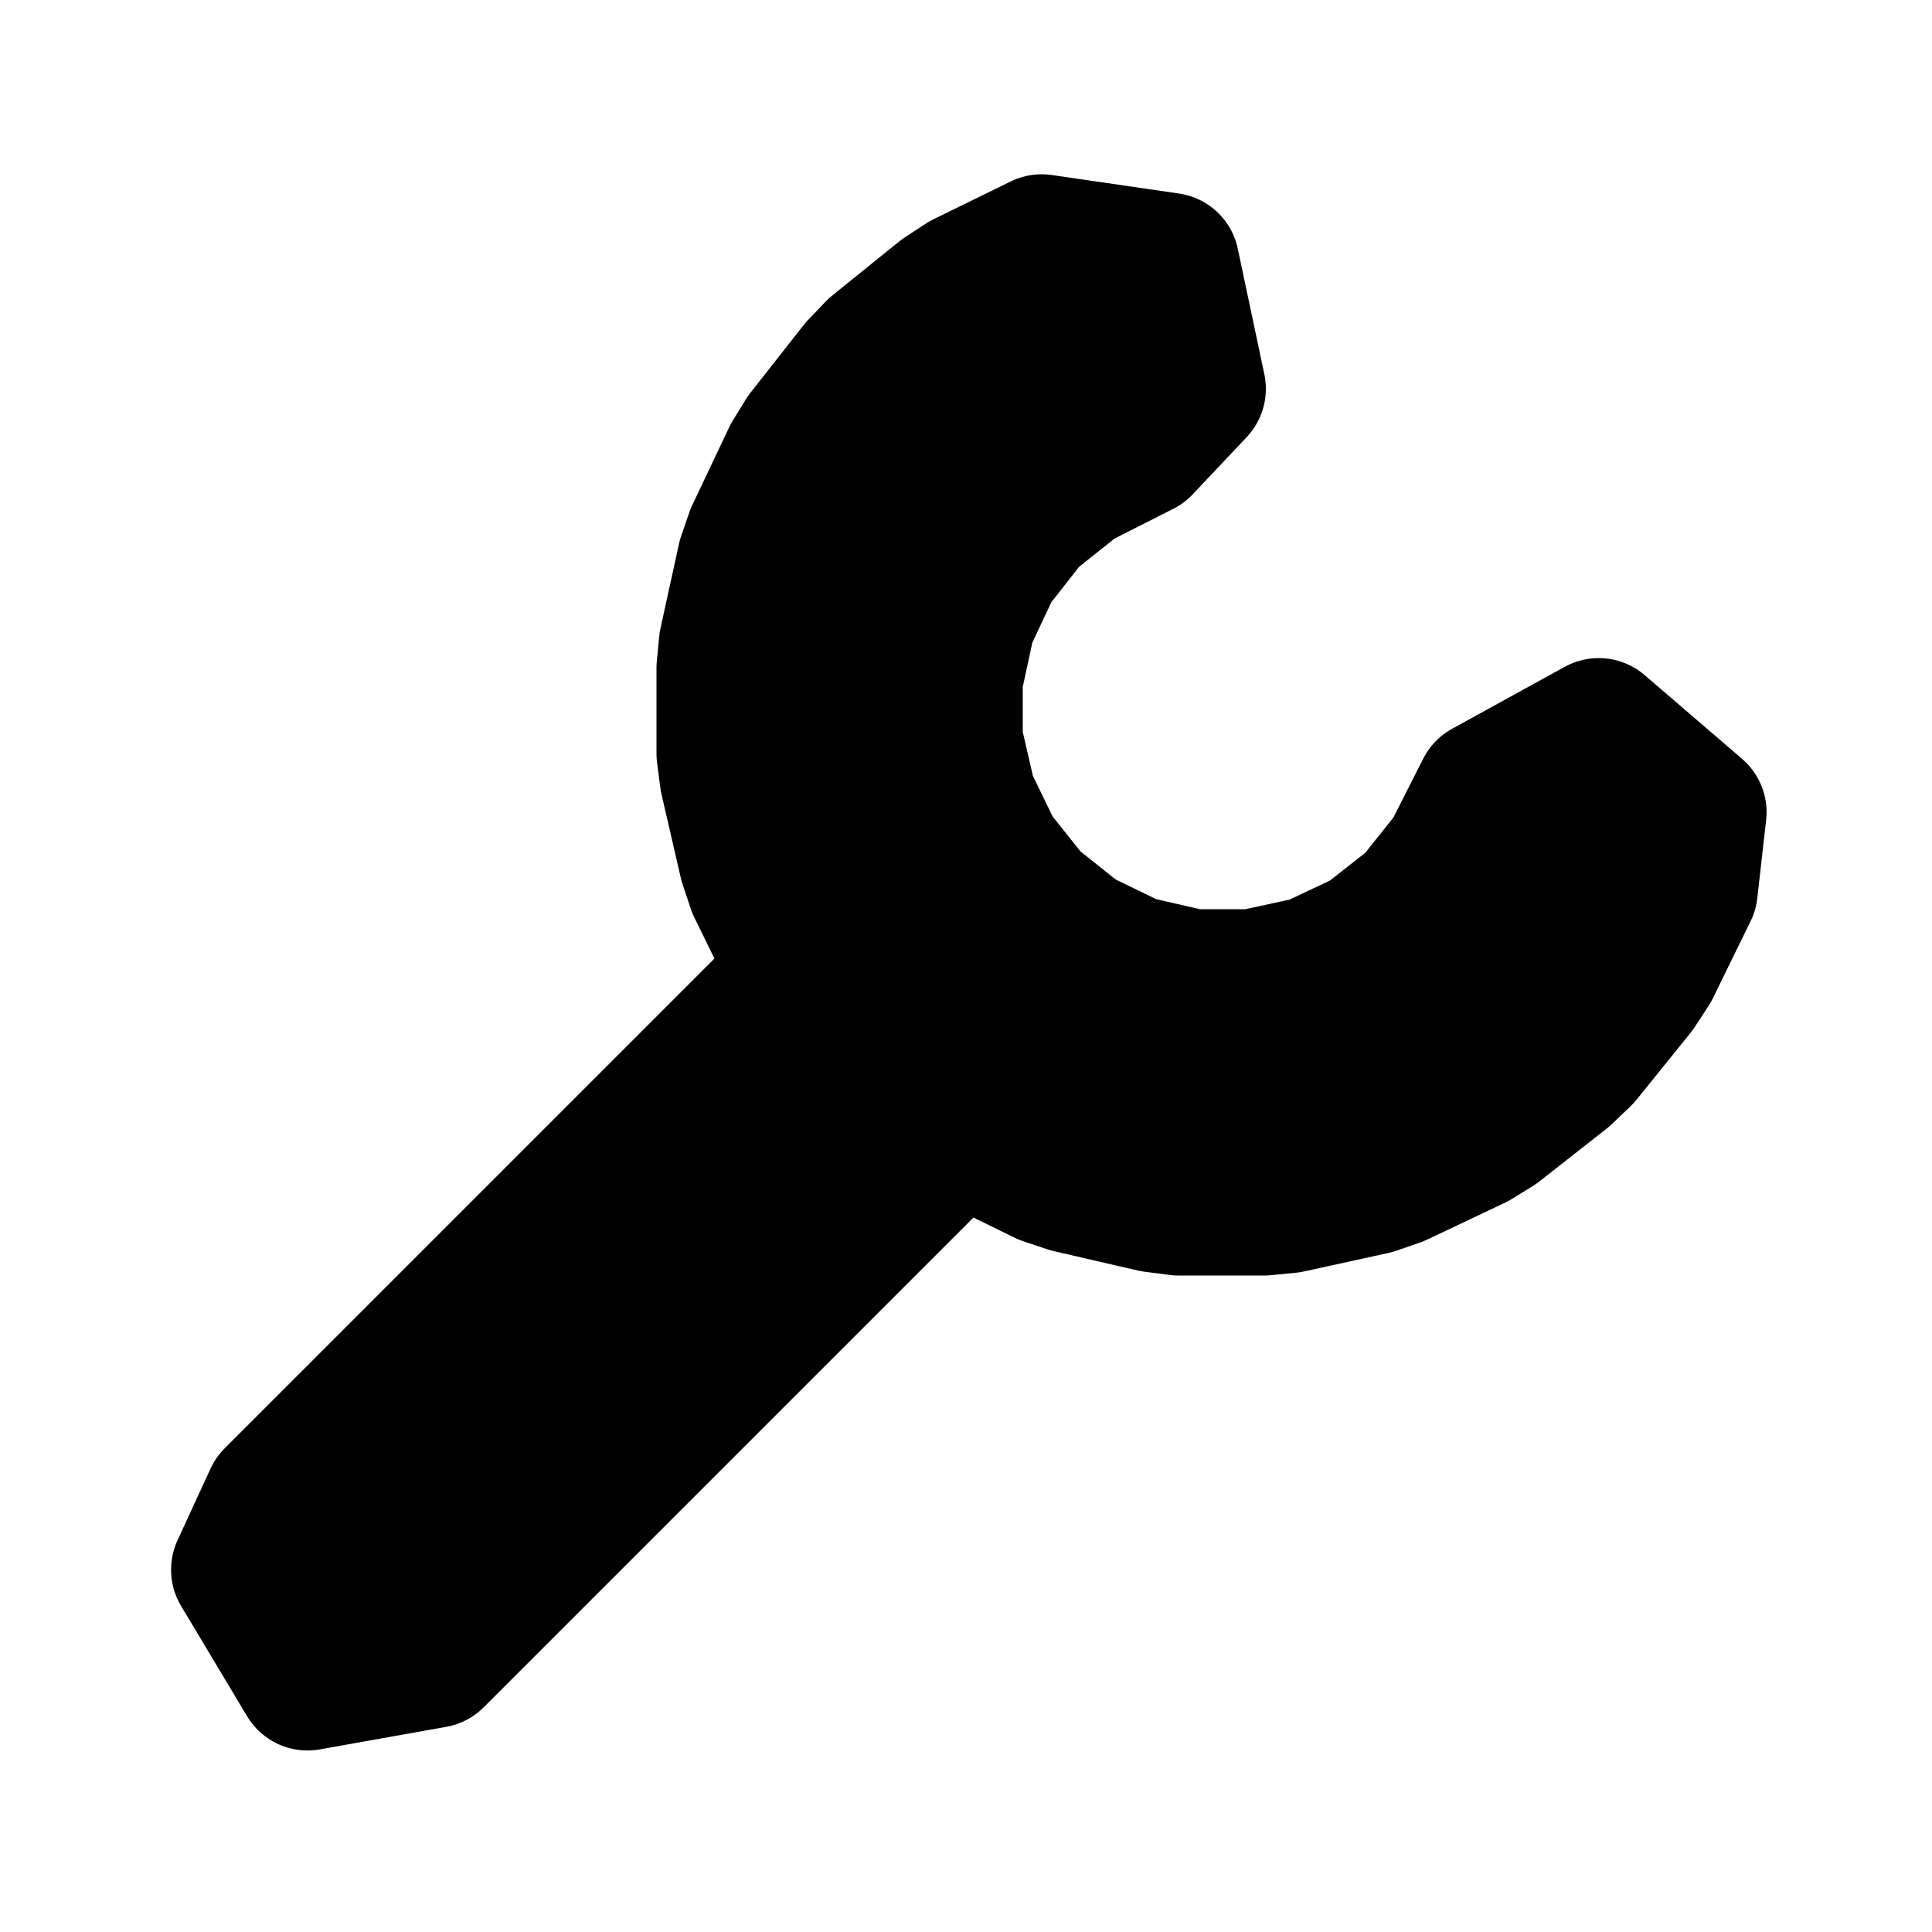
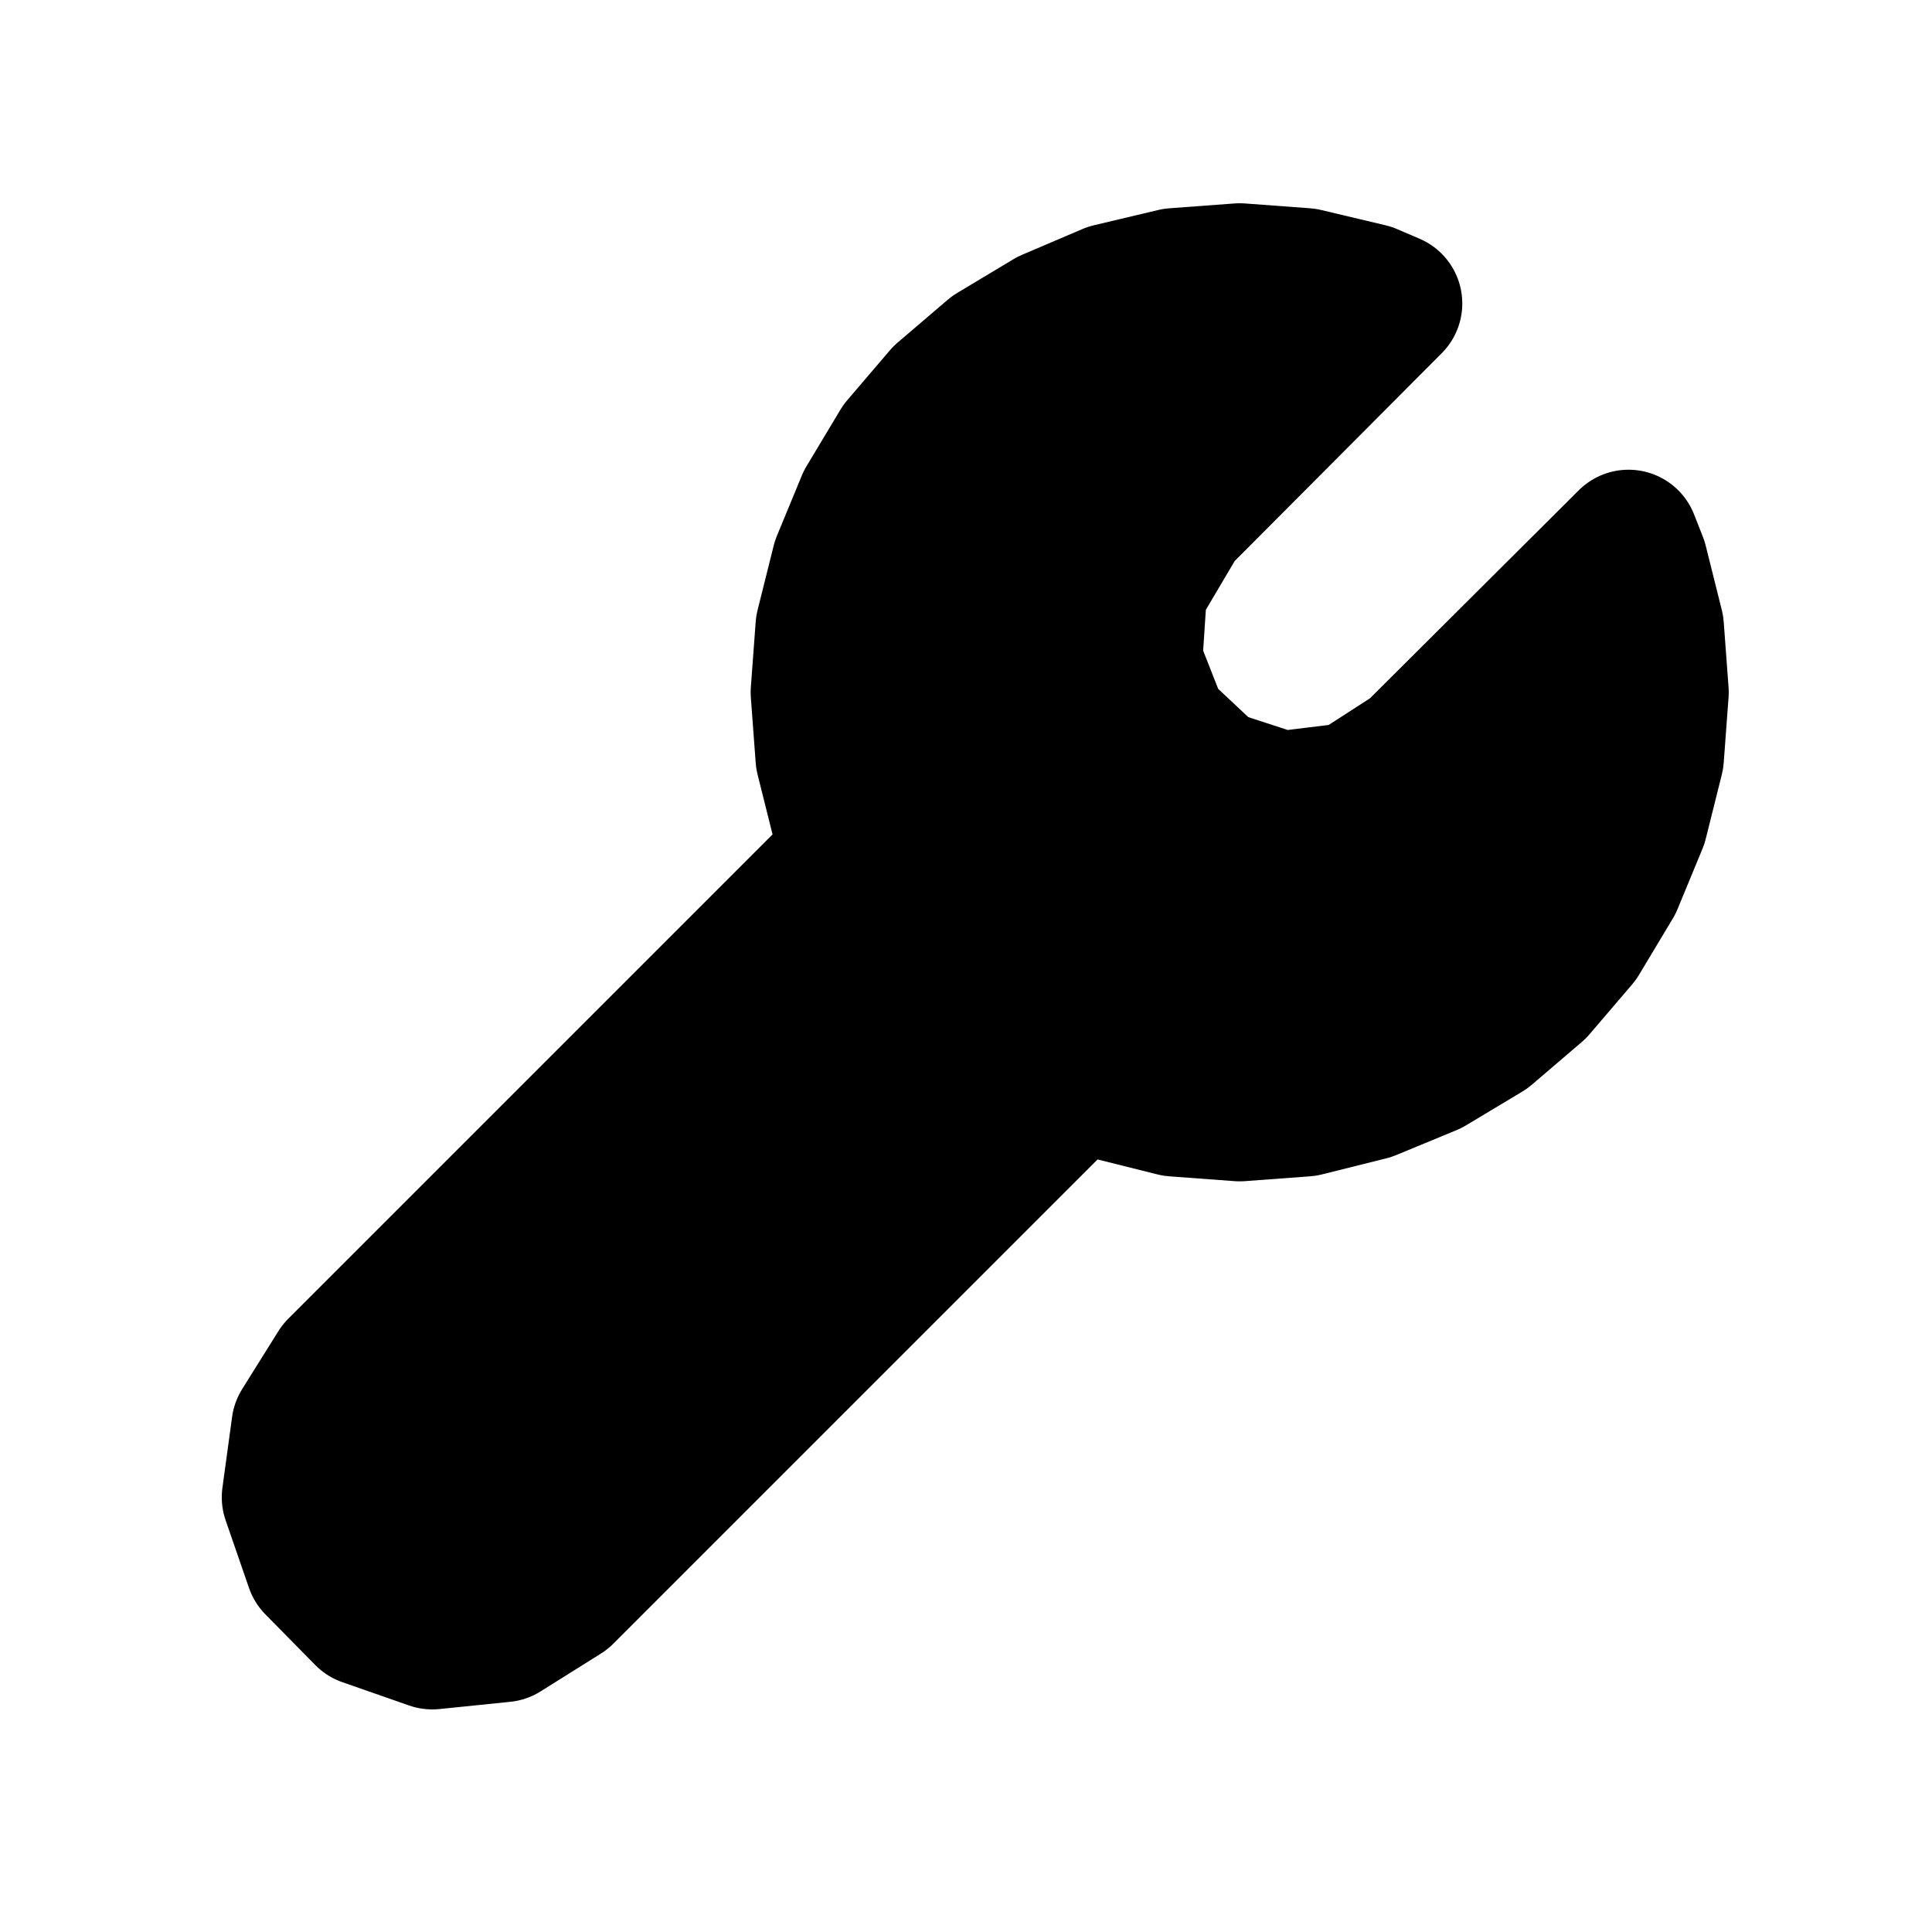
<svg xmlns="http://www.w3.org/2000/svg" width="24" height="24" viewBox="0 0 24 24" fill="currentColor" stroke="currentColor" stroke-width="1.75" stroke-linecap="round" stroke-linejoin="round" class="li li-solid">
-   <path d="M14.52 3.27L14.85 4.83L14.18 5.54L13.37 5.95L12.78 6.42L12.31 7.02L11.99 7.7L11.83 8.44L11.83 9.19L12 9.93L12.33 10.61L12.8 11.2L13.39 11.67L14.07 12L14.81 12.17L15.56 12.17L16.3 12.01L16.98 11.69L17.58 11.22L18.05 10.63L18.46 9.82L19.86 9.05L21.07 10.09L20.96 11.06L20.49 12.02L20.32 12.28L19.65 13.11L19.42 13.33L18.58 13.99L18.32 14.15L17.35 14.61L17.06 14.71L16.01 14.94L15.7 14.97L14.64 14.97L14.33 14.93L13.29 14.69L12.99 14.59L12.03 14.12L11.77 13.96L10.93 13.29L10.71 13.07L10.04 12.23L9.88 11.97L9.41 11.01L9.31 10.71L9.07 9.67L9.03 9.36L9.03 8.3L9.06 7.99L9.29 6.94L9.39 6.65L9.85 5.68L10.01 5.42L10.67 4.58L10.89 4.35L11.72 3.68L11.98 3.51L12.94 3.04Z" fill-rule="evenodd" />
-   <path d="M13.2 12.29L12.8 13.18L5.39 20.59L3.82 20.87L3 19.5L3.41 18.61L10.82 11.2L12.39 10.92Z" fill-rule="evenodd" />
+   <path d="M16.21 3.46L17.01 3.65L17.29 3.77L14.64 6.43L14.12 7.31L14.06 8.22L14.39 9.06L15.05 9.68L15.91 9.96L16.81 9.85L17.57 9.36L20.23 6.71L20.34 6.99L20.54 7.79L20.6 8.6L20.54 9.41L20.34 10.21L20.03 10.96L19.61 11.66L19.08 12.28L18.46 12.81L17.76 13.23L17.01 13.54L16.21 13.74L15.4 13.8L14.59 13.74L13.79 13.54L13.41 13.39L7 19.8L6.25 20.27L5.37 20.36L4.54 20.07L3.92 19.44L3.63 18.6L3.75 17.72L4.2 17L10.61 10.59L10.46 10.21L10.26 9.41L10.2 8.6L10.26 7.79L10.46 6.99L10.77 6.24L11.19 5.54L11.72 4.92L12.34 4.39L13.04 3.97L13.79 3.65L14.59 3.46L15.4 3.4Z" fill-rule="evenodd" />
</svg>
